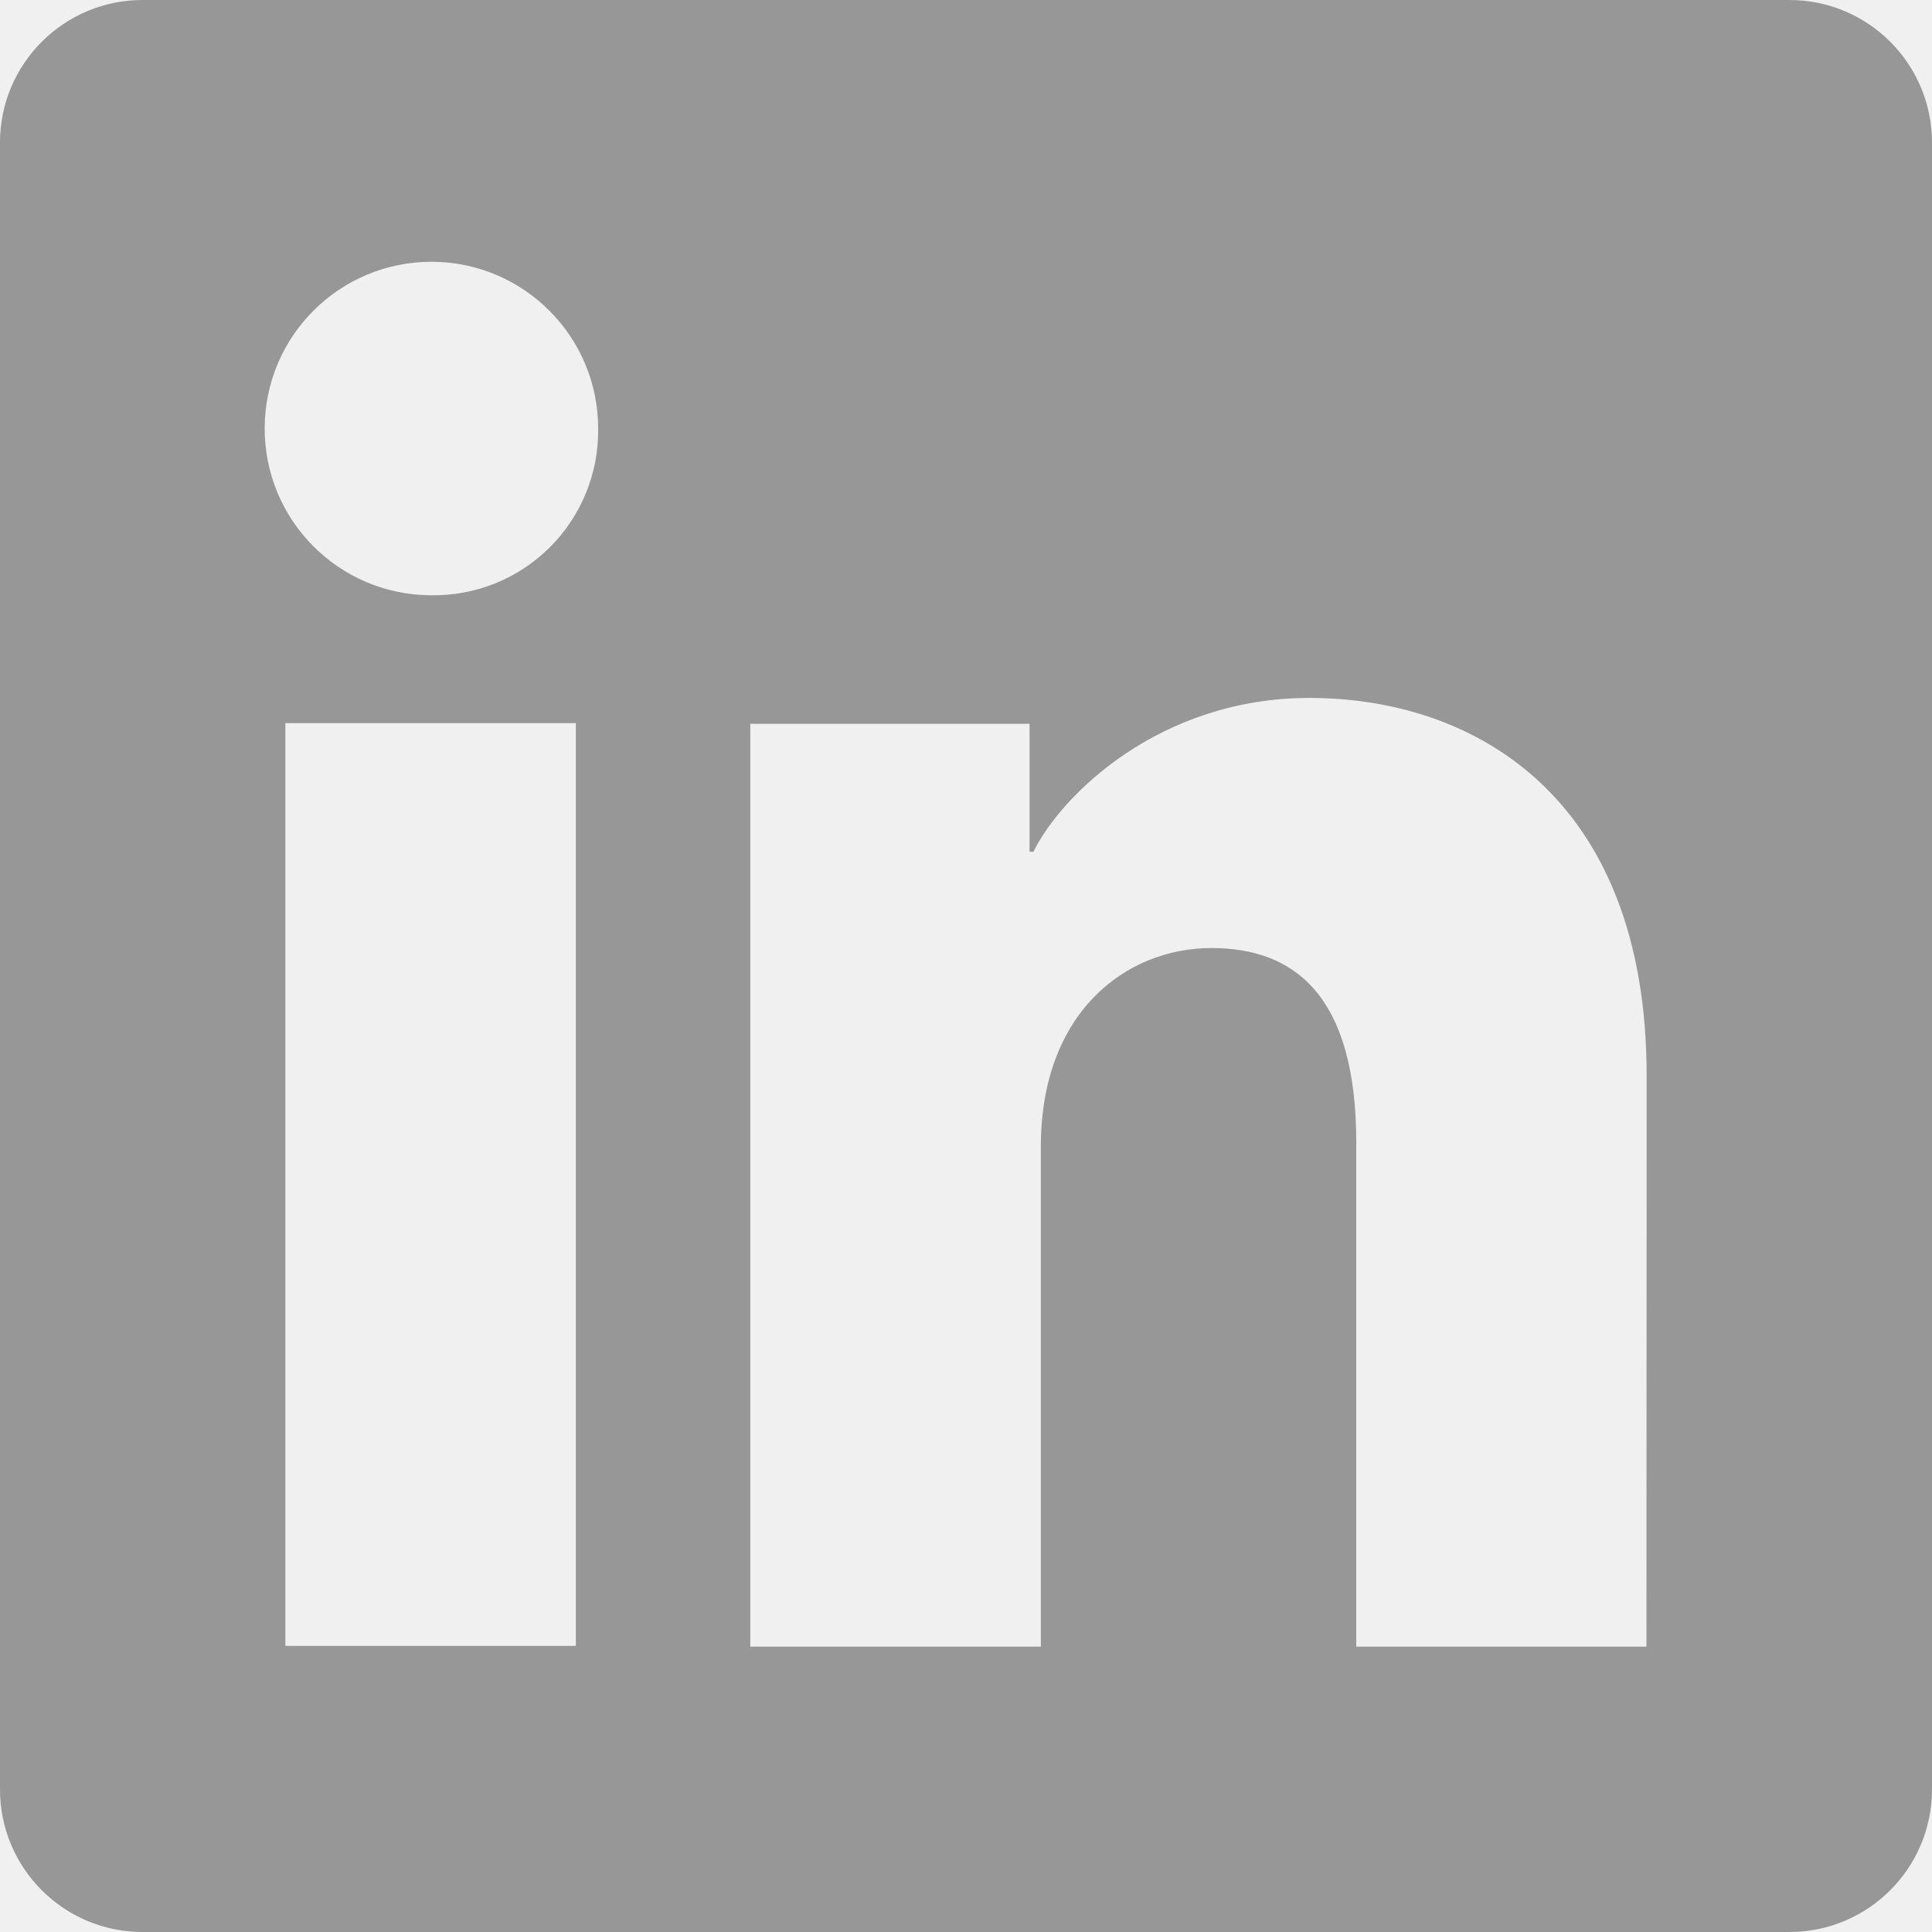
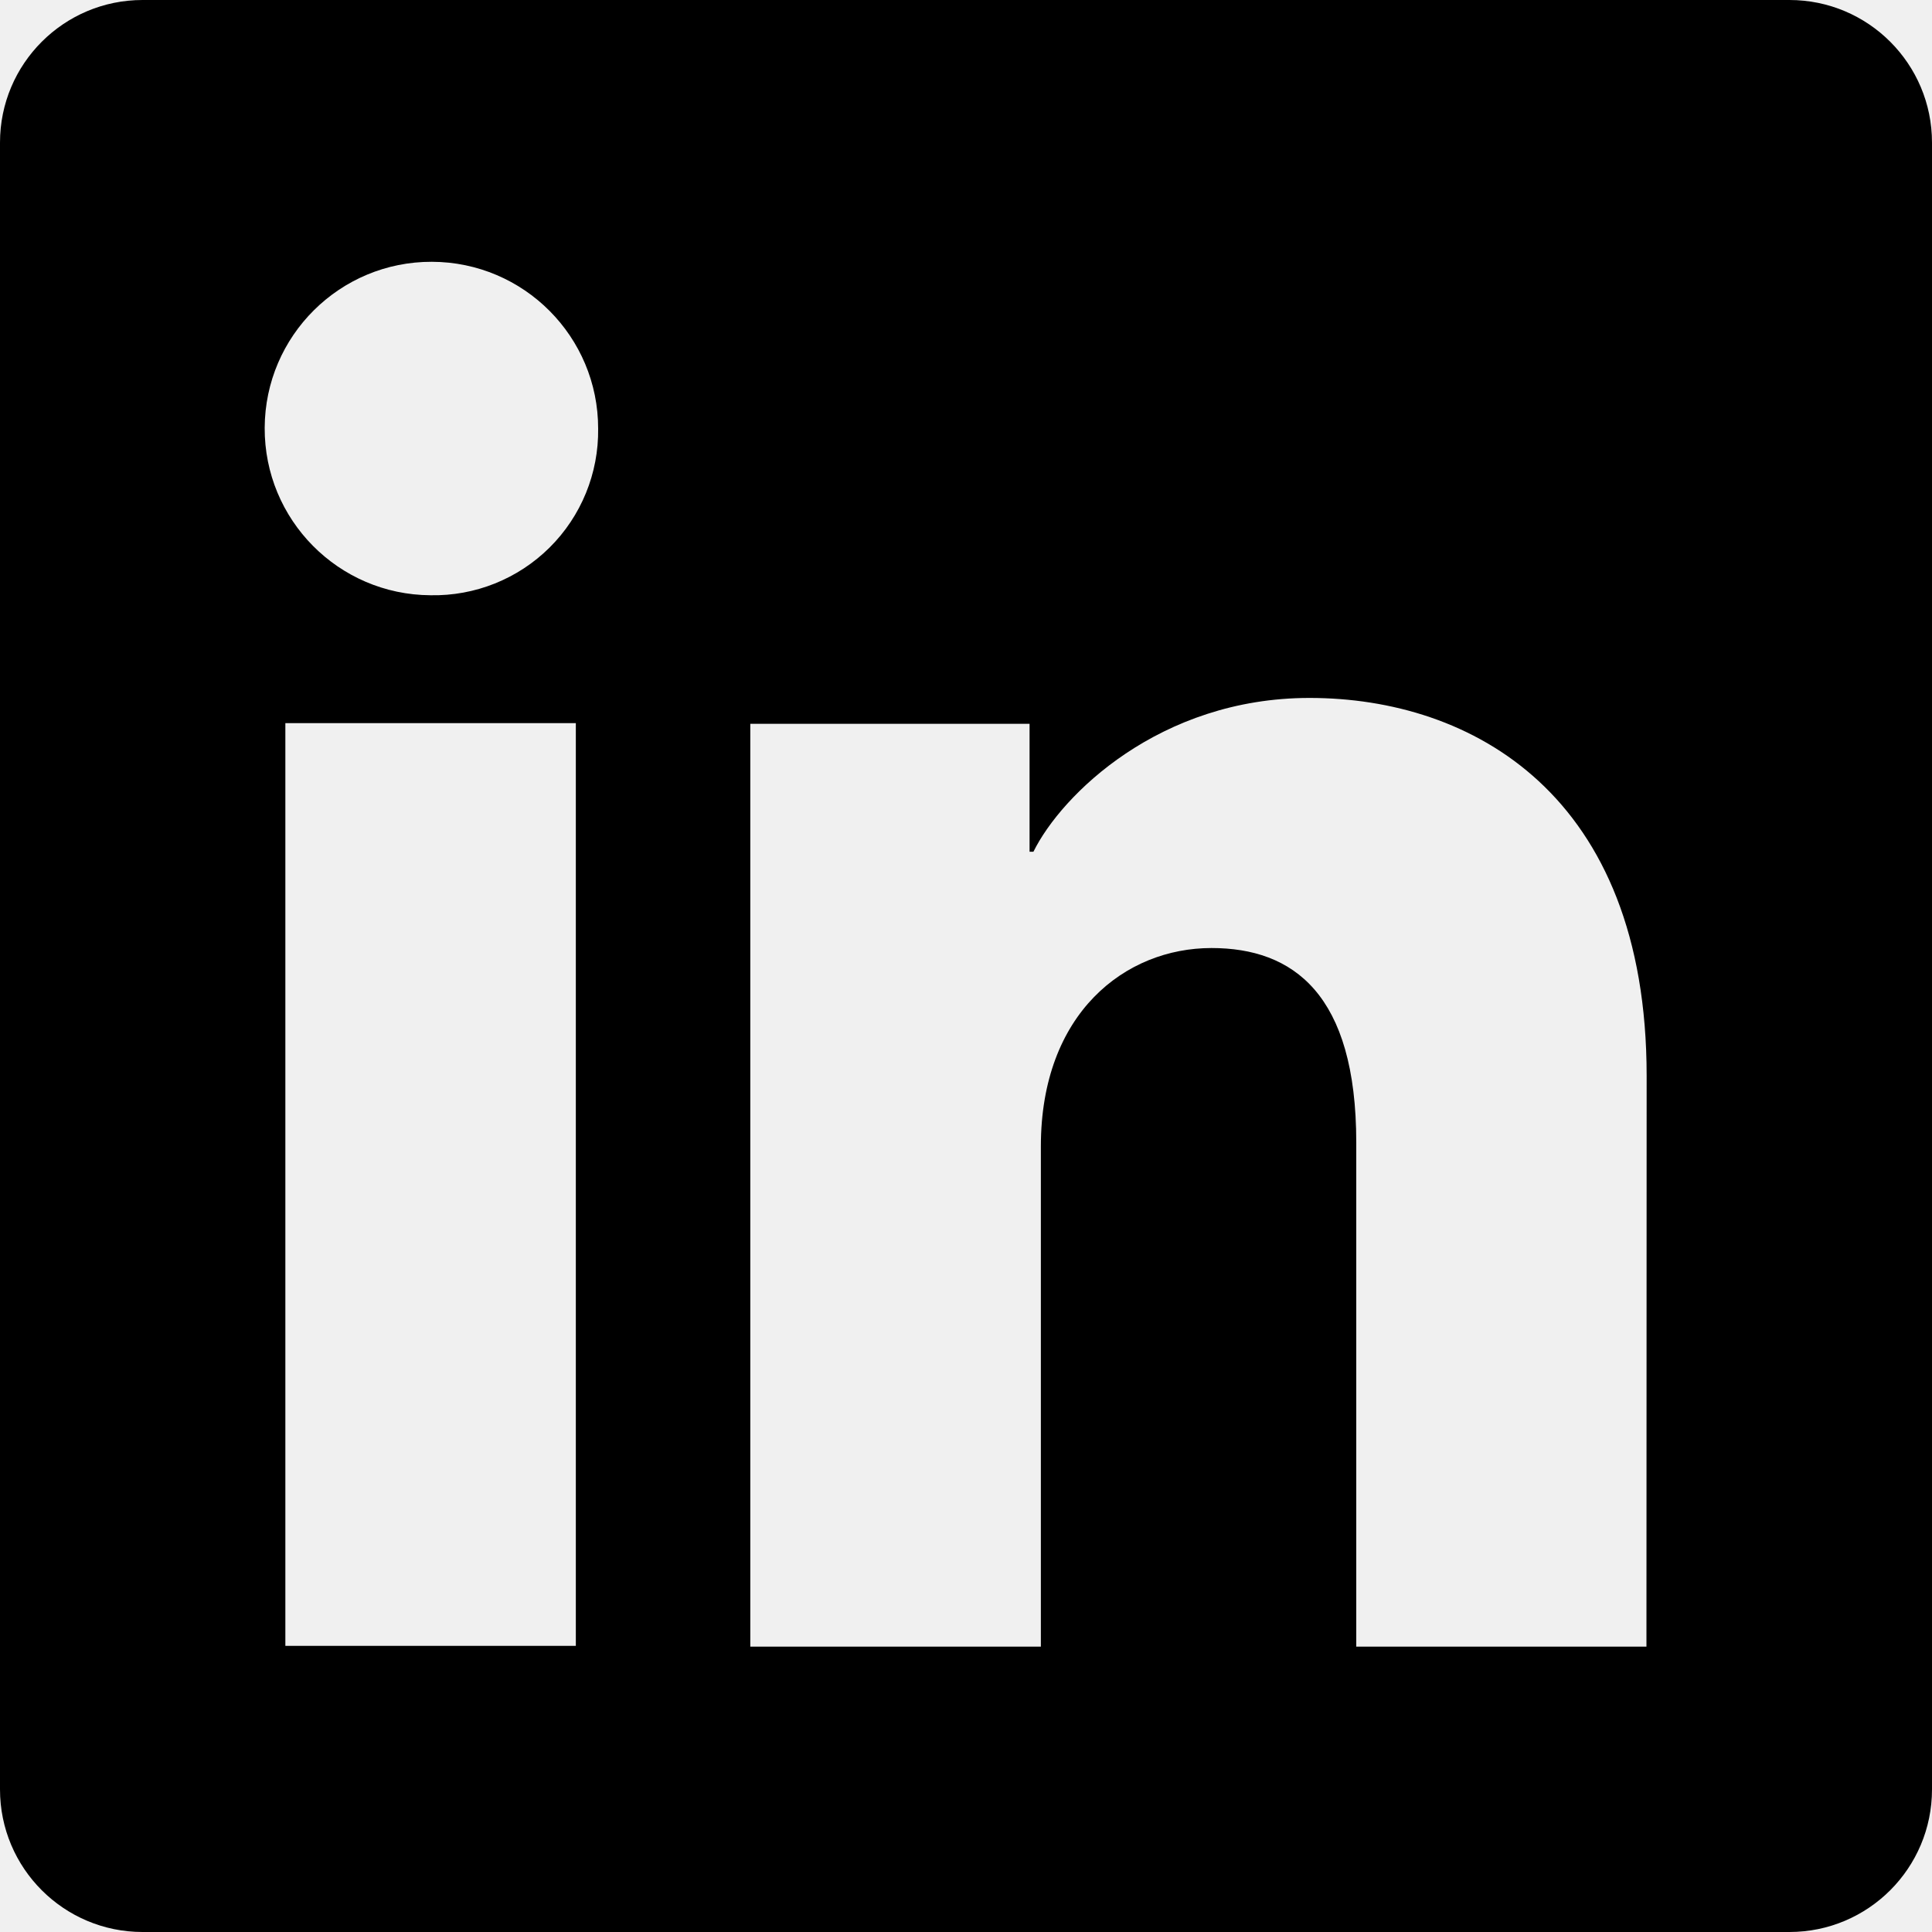
<svg xmlns="http://www.w3.org/2000/svg" width="20" height="20" fill="none" viewBox="0 0 20 20">
  <g clip-path="url(#a)">
-     <path fill="#979797" d="M18.524 0H1.476A1.476 1.476 0 0 0 0 1.476v17.048A1.476 1.476 0 0 0 1.476 20h17.048A1.476 1.476 0 0 0 20 18.524V1.476A1.476 1.476 0 0 0 18.524 0ZM5.96 17.038H2.954V7.486h3.007v9.552ZM4.456 6.162a1.726 1.726 0 1 1 1.736-1.724 1.702 1.702 0 0 1-1.736 1.724Zm12.588 10.884H14.04v-5.218c0-1.54-.654-2.014-1.499-2.014-.891 0-1.766.672-1.766 2.053v5.179H7.767V7.493h2.891v1.324h.04c.29-.588 1.306-1.592 2.858-1.592 1.677 0 3.49.996 3.49 3.912l-.002 5.909Z" />
+     <path fill="#000" d="M18.524 0H1.476A1.476 1.476 0 0 0 0 1.476v17.048A1.476 1.476 0 0 0 1.476 20h17.048A1.476 1.476 0 0 0 20 18.524V1.476A1.476 1.476 0 0 0 18.524 0ZM5.96 17.038H2.954V7.486h3.007v9.552ZM4.456 6.162a1.726 1.726 0 1 1 1.736-1.724 1.702 1.702 0 0 1-1.736 1.724Zm12.588 10.884H14.04v-5.218c0-1.54-.654-2.014-1.499-2.014-.891 0-1.766.672-1.766 2.053v5.179H7.767V7.493h2.891v1.324h.04c.29-.588 1.306-1.592 2.858-1.592 1.677 0 3.49.996 3.49 3.912l-.002 5.909Z" />
  </g>
  <defs>
    <clipPath id="a">
      <path fill="#fff" d="M0 0h20v20H0z" />
    </clipPath>
  </defs>
</svg>
